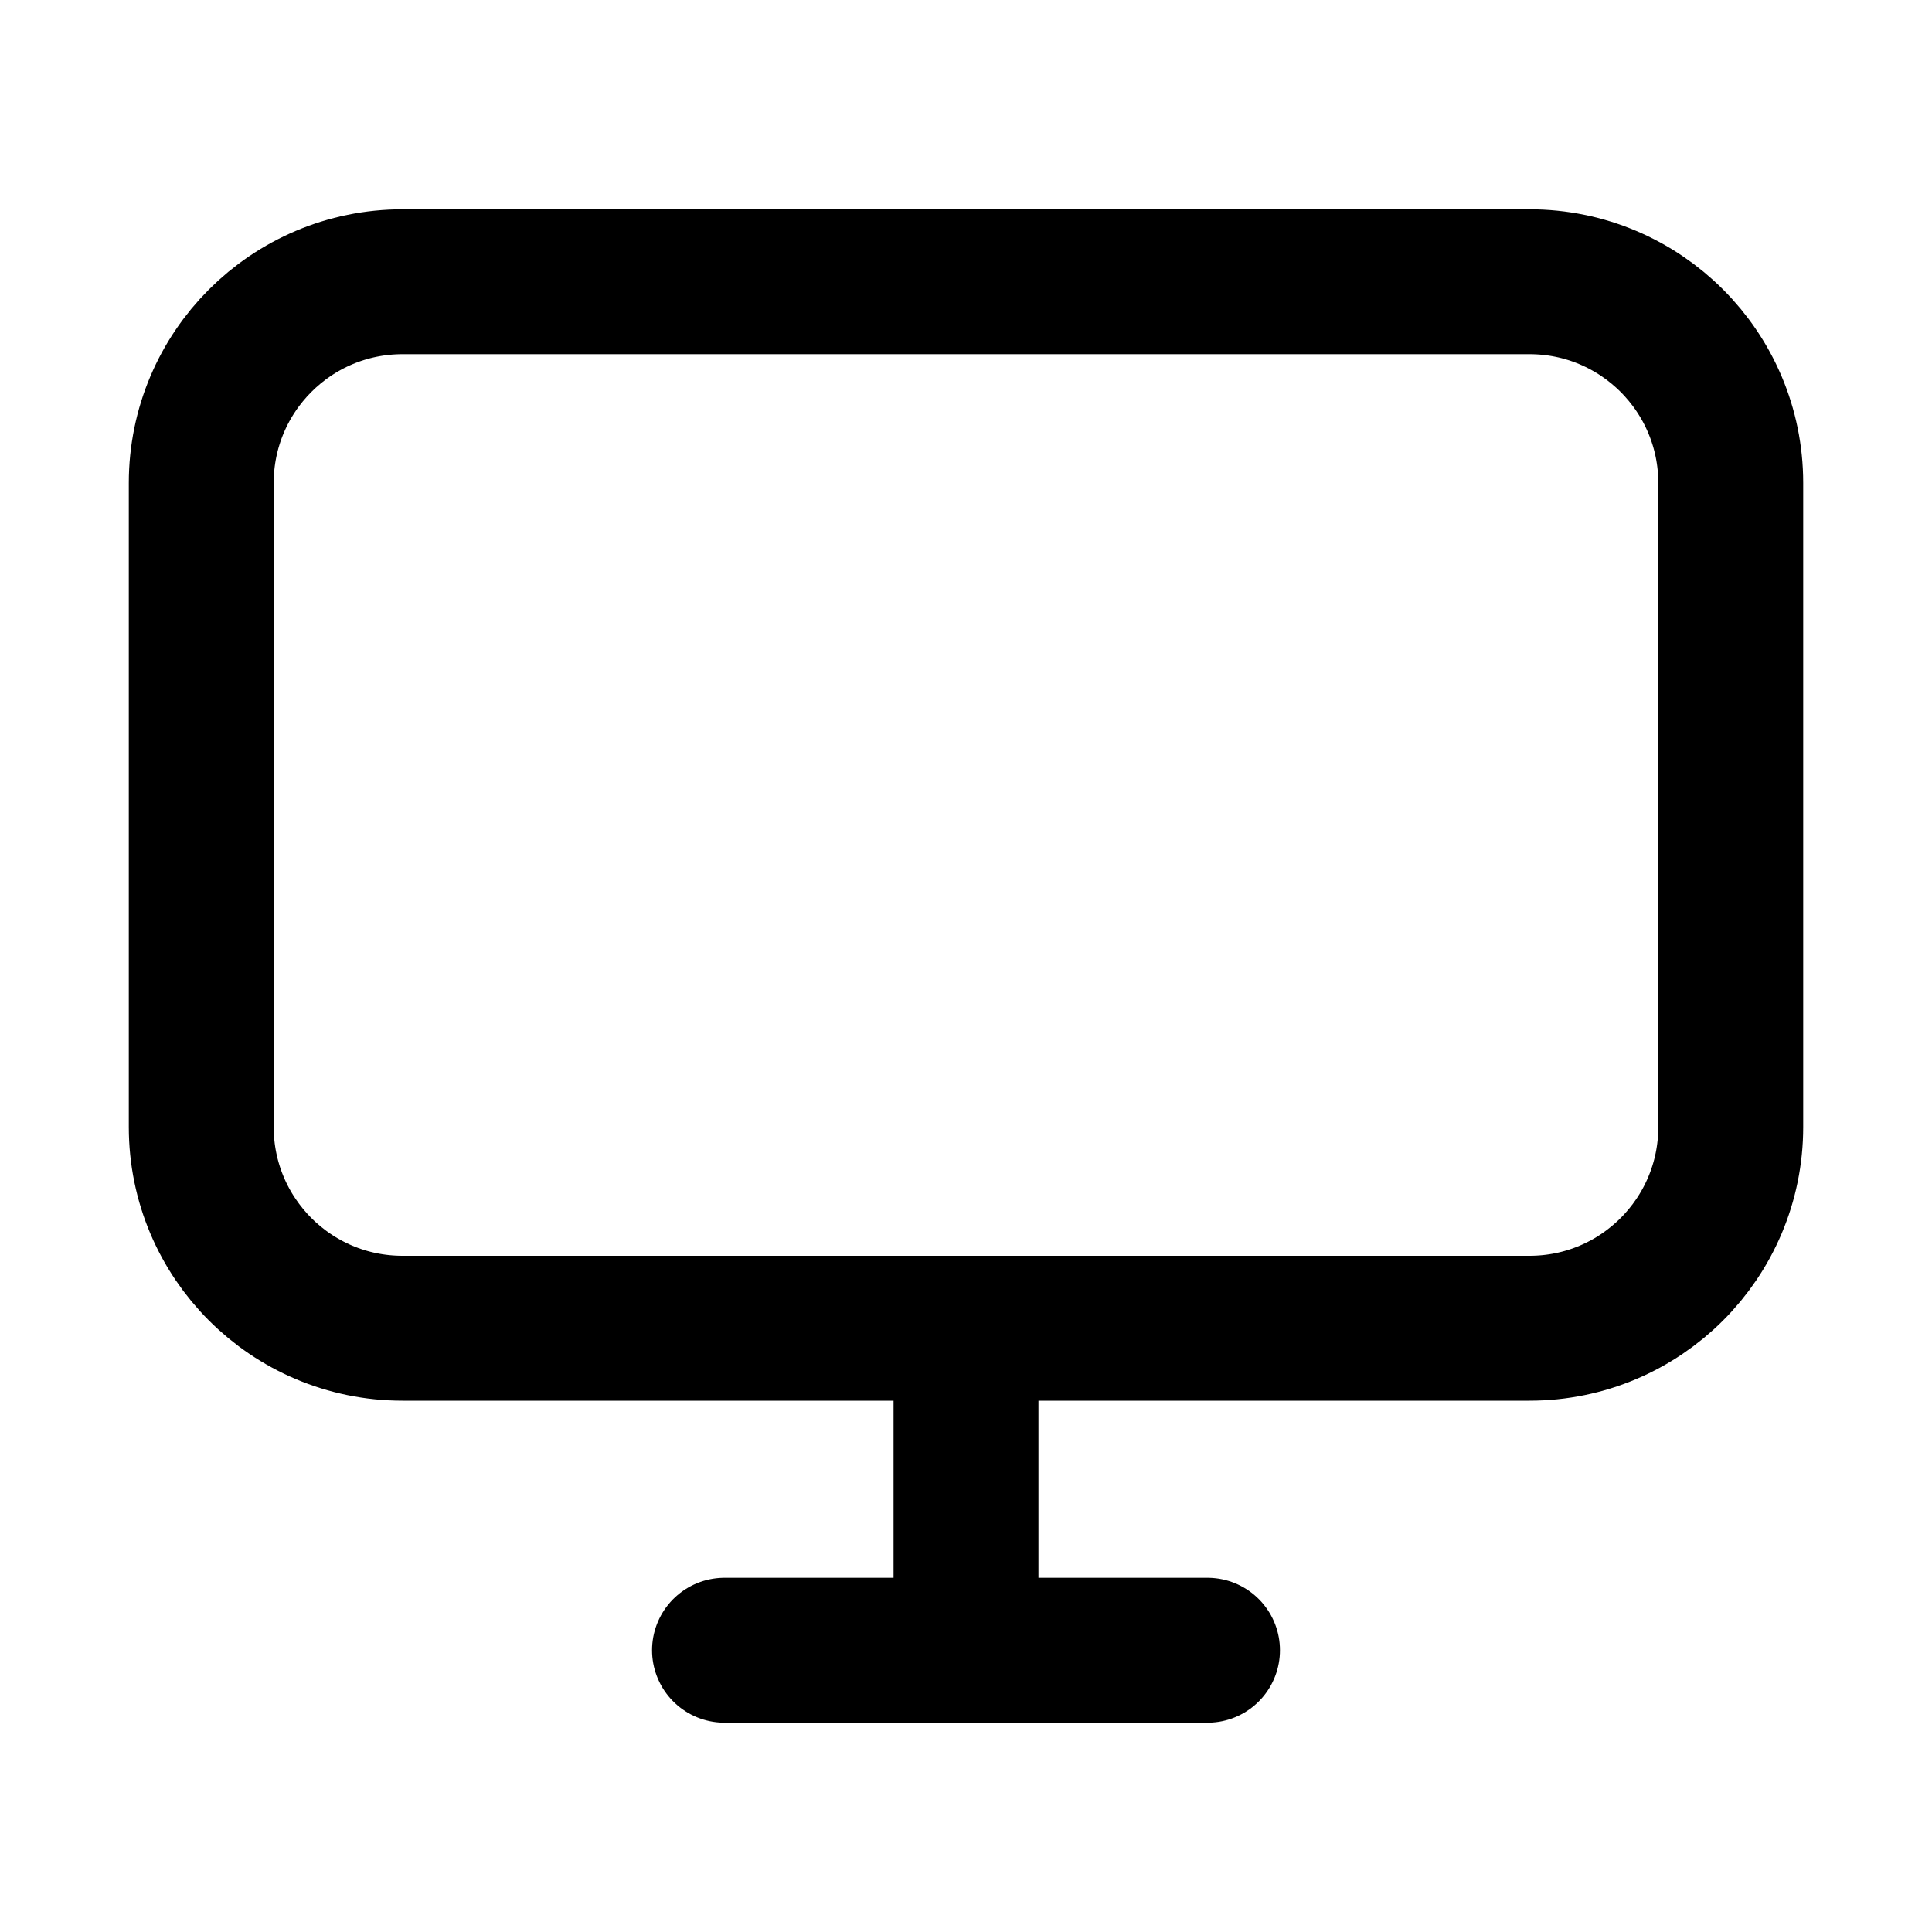
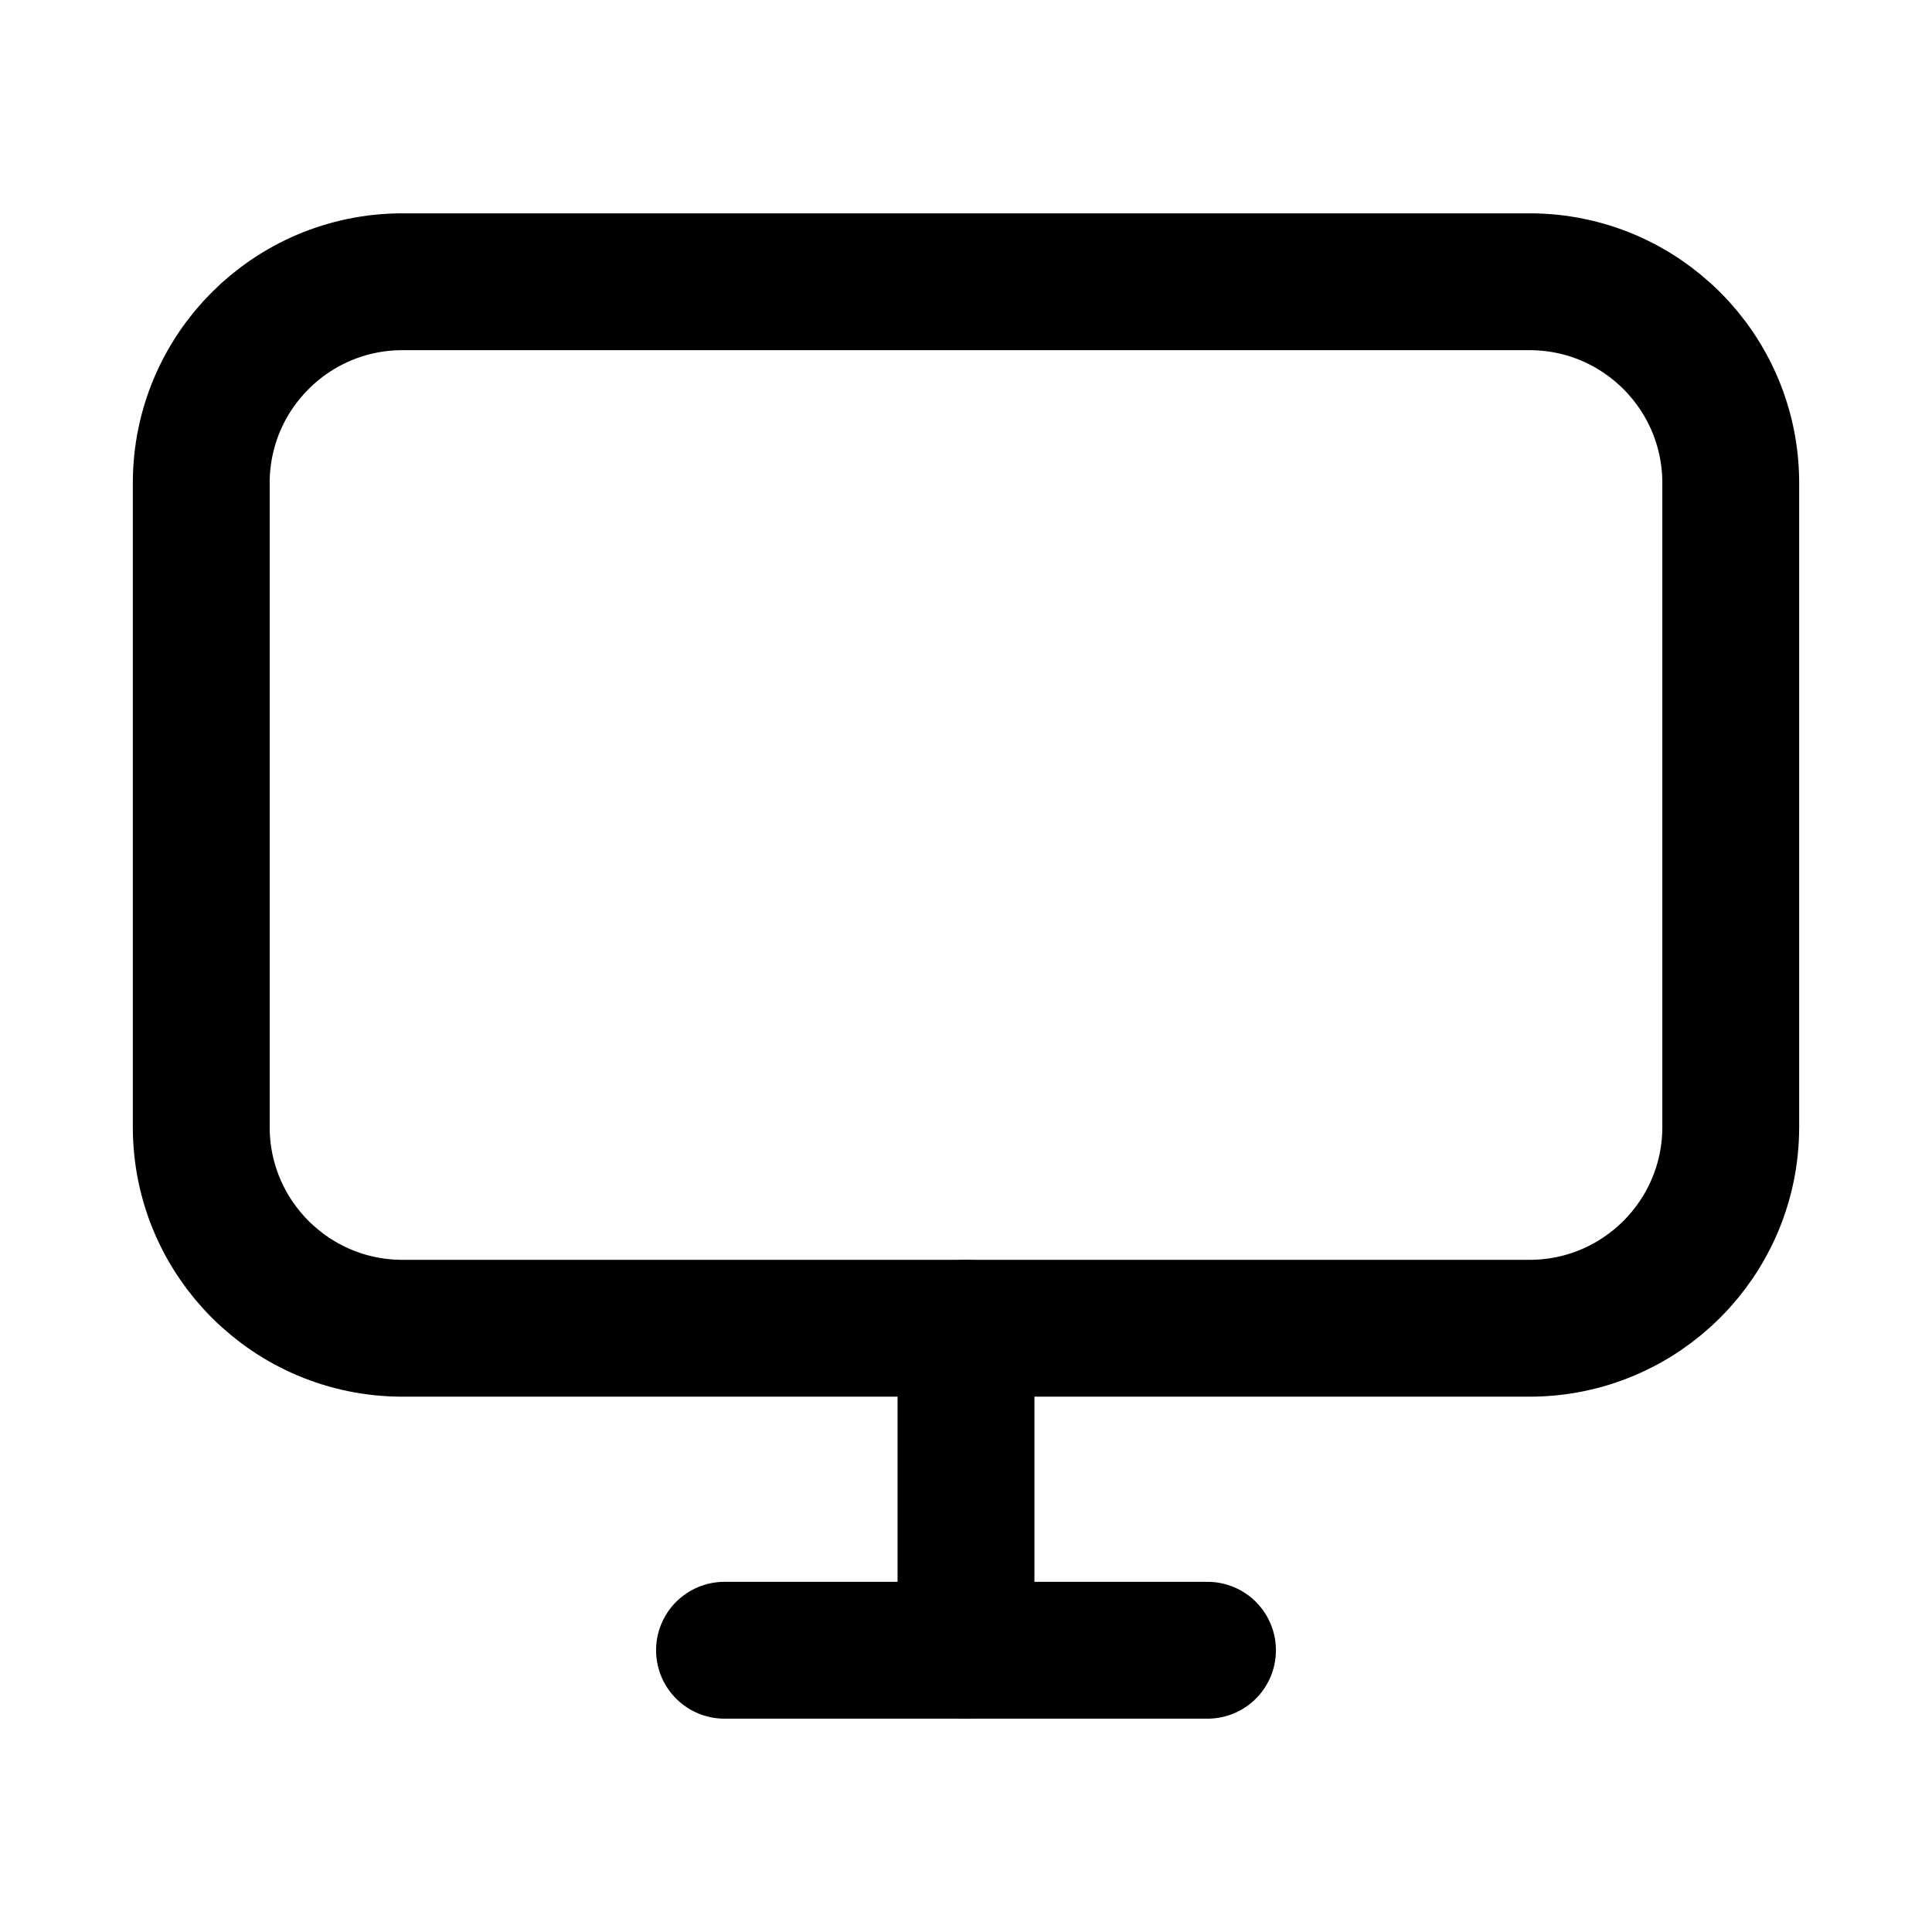
- <svg viewBox="0 0 24 24" fill="none" stroke="currentColor" stroke-width="1.8" stroke-linecap="round" stroke-linejoin="round">
+ <svg viewBox="0 0 24 24" fill="none" stroke="currentColor" stroke-width="1.7" stroke-linecap="round" stroke-linejoin="round">
  <rect x="2.5" y="3.5" width="19" height="13" rx="2.5" />
  <line x1="9" y1="20.5" x2="15" y2="20.5" />
  <line x1="12" y1="16.5" x2="12" y2="20.5" />
</svg>
